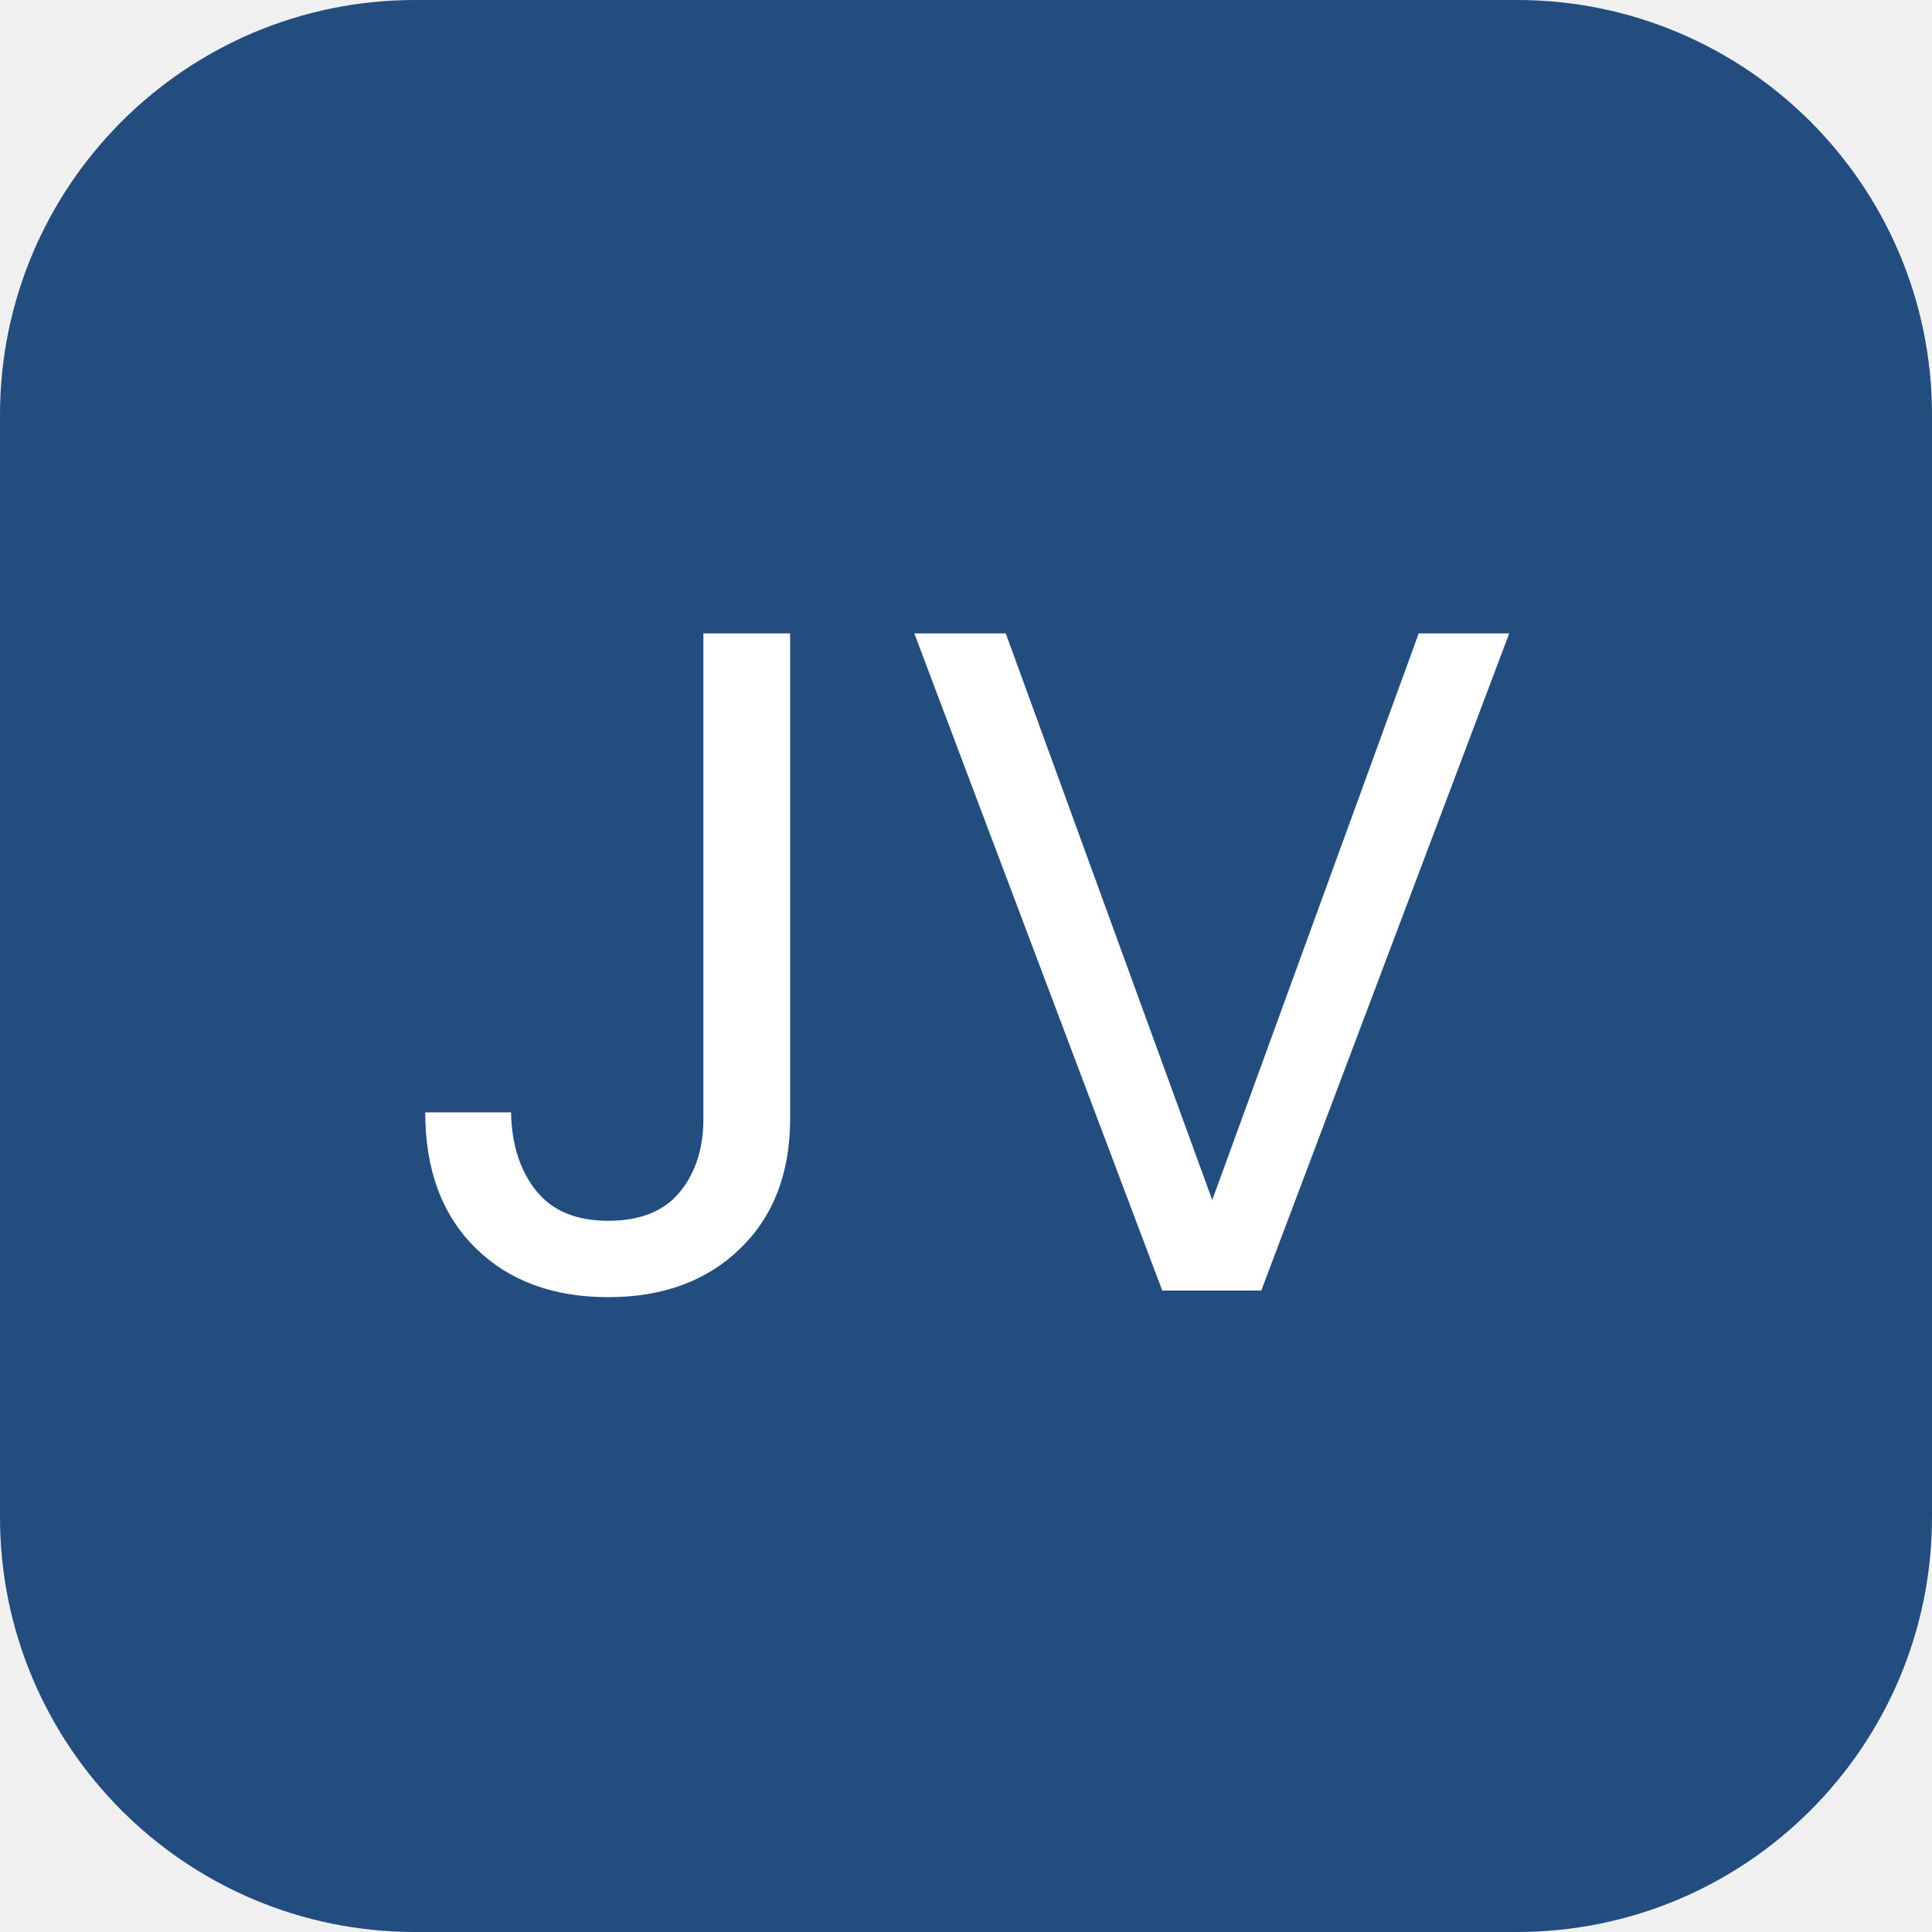
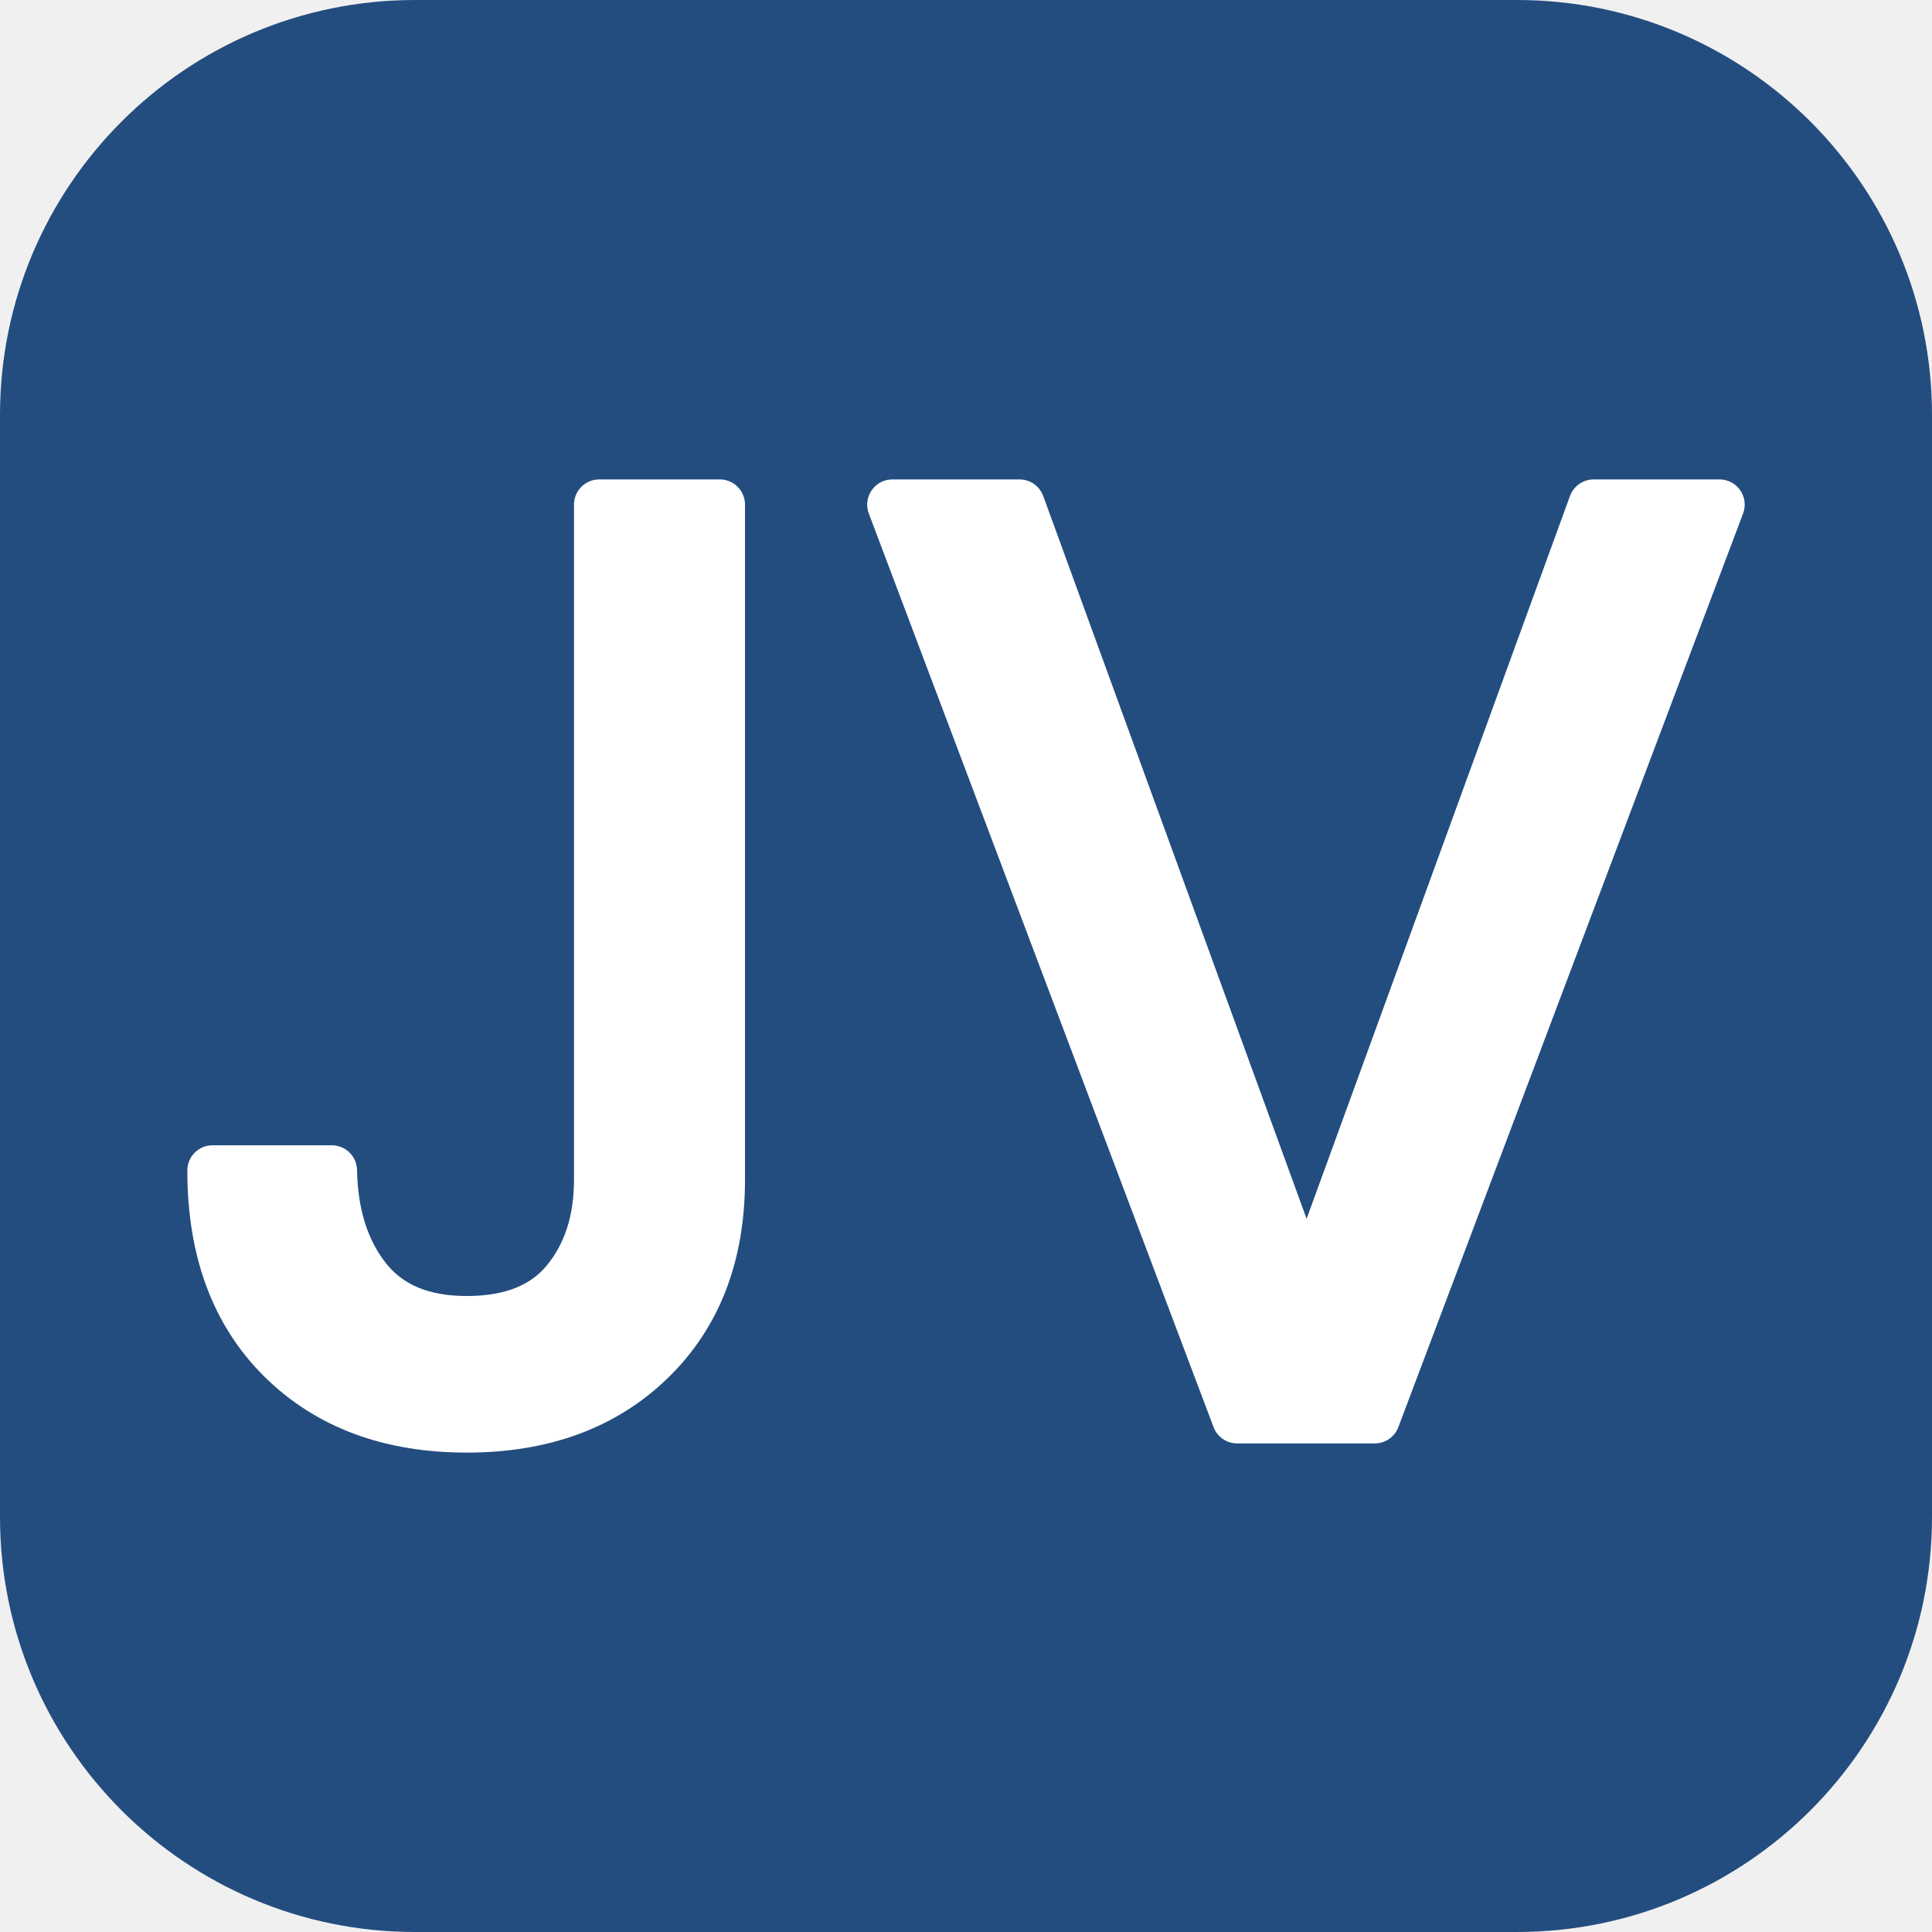
<svg xmlns="http://www.w3.org/2000/svg" viewBox="0 0 512 512" role="img" aria-label="JVCloud">
  <rect width="512" height="512" rx="110" fill="#234d7f" />
-   <g transform="translate(5.17,53.70) scale(0.96104)">
+   <g transform="translate(-93.15,-24.96) scale(1.33601)">
    <g transform="translate(101.22,300)">
-       <path d="M111.28 -181.22V-47.32Q111.28 -24.96 97.5 -11.57Q83.72 1.82 61.1 1.82Q38.22 1.82 24.44 -11.83Q10.66 -25.48 10.66 -49.14H34.32Q34.58 -35.88 41.21 -27.56Q47.84 -19.24 61.1 -19.24Q74.36 -19.24 80.86 -27.17Q87.36 -35.1 87.36 -47.32V-181.22Z M309.58 -181.22 241.2 0.0H213.9L145.52 -181.22H170.74L227.68 -24.96L284.62 -181.22Z" fill="#ffffff" />
+       <path d="M111.28 -181.22V-47.32Q111.28 -24.96 97.5 -11.57Q83.72 1.82 61.1 1.82Q38.22 1.82 24.44 -11.83Q10.66 -25.48 10.66 -49.14H34.32Q34.58 -35.88 41.21 -27.56Q47.84 -19.24 61.1 -19.24Q74.36 -19.24 80.86 -27.17Q87.36 -35.1 87.36 -47.32V-181.22Z M309.58 -181.22 241.2 0L213.9 0L145.52 -181.22H170.74L227.68 -24.96L284.62 -181.22Z" fill="#fff" stroke="#fff" stroke-width="10" stroke-linejoin="round" />
    </g>
  </g>
</svg>
